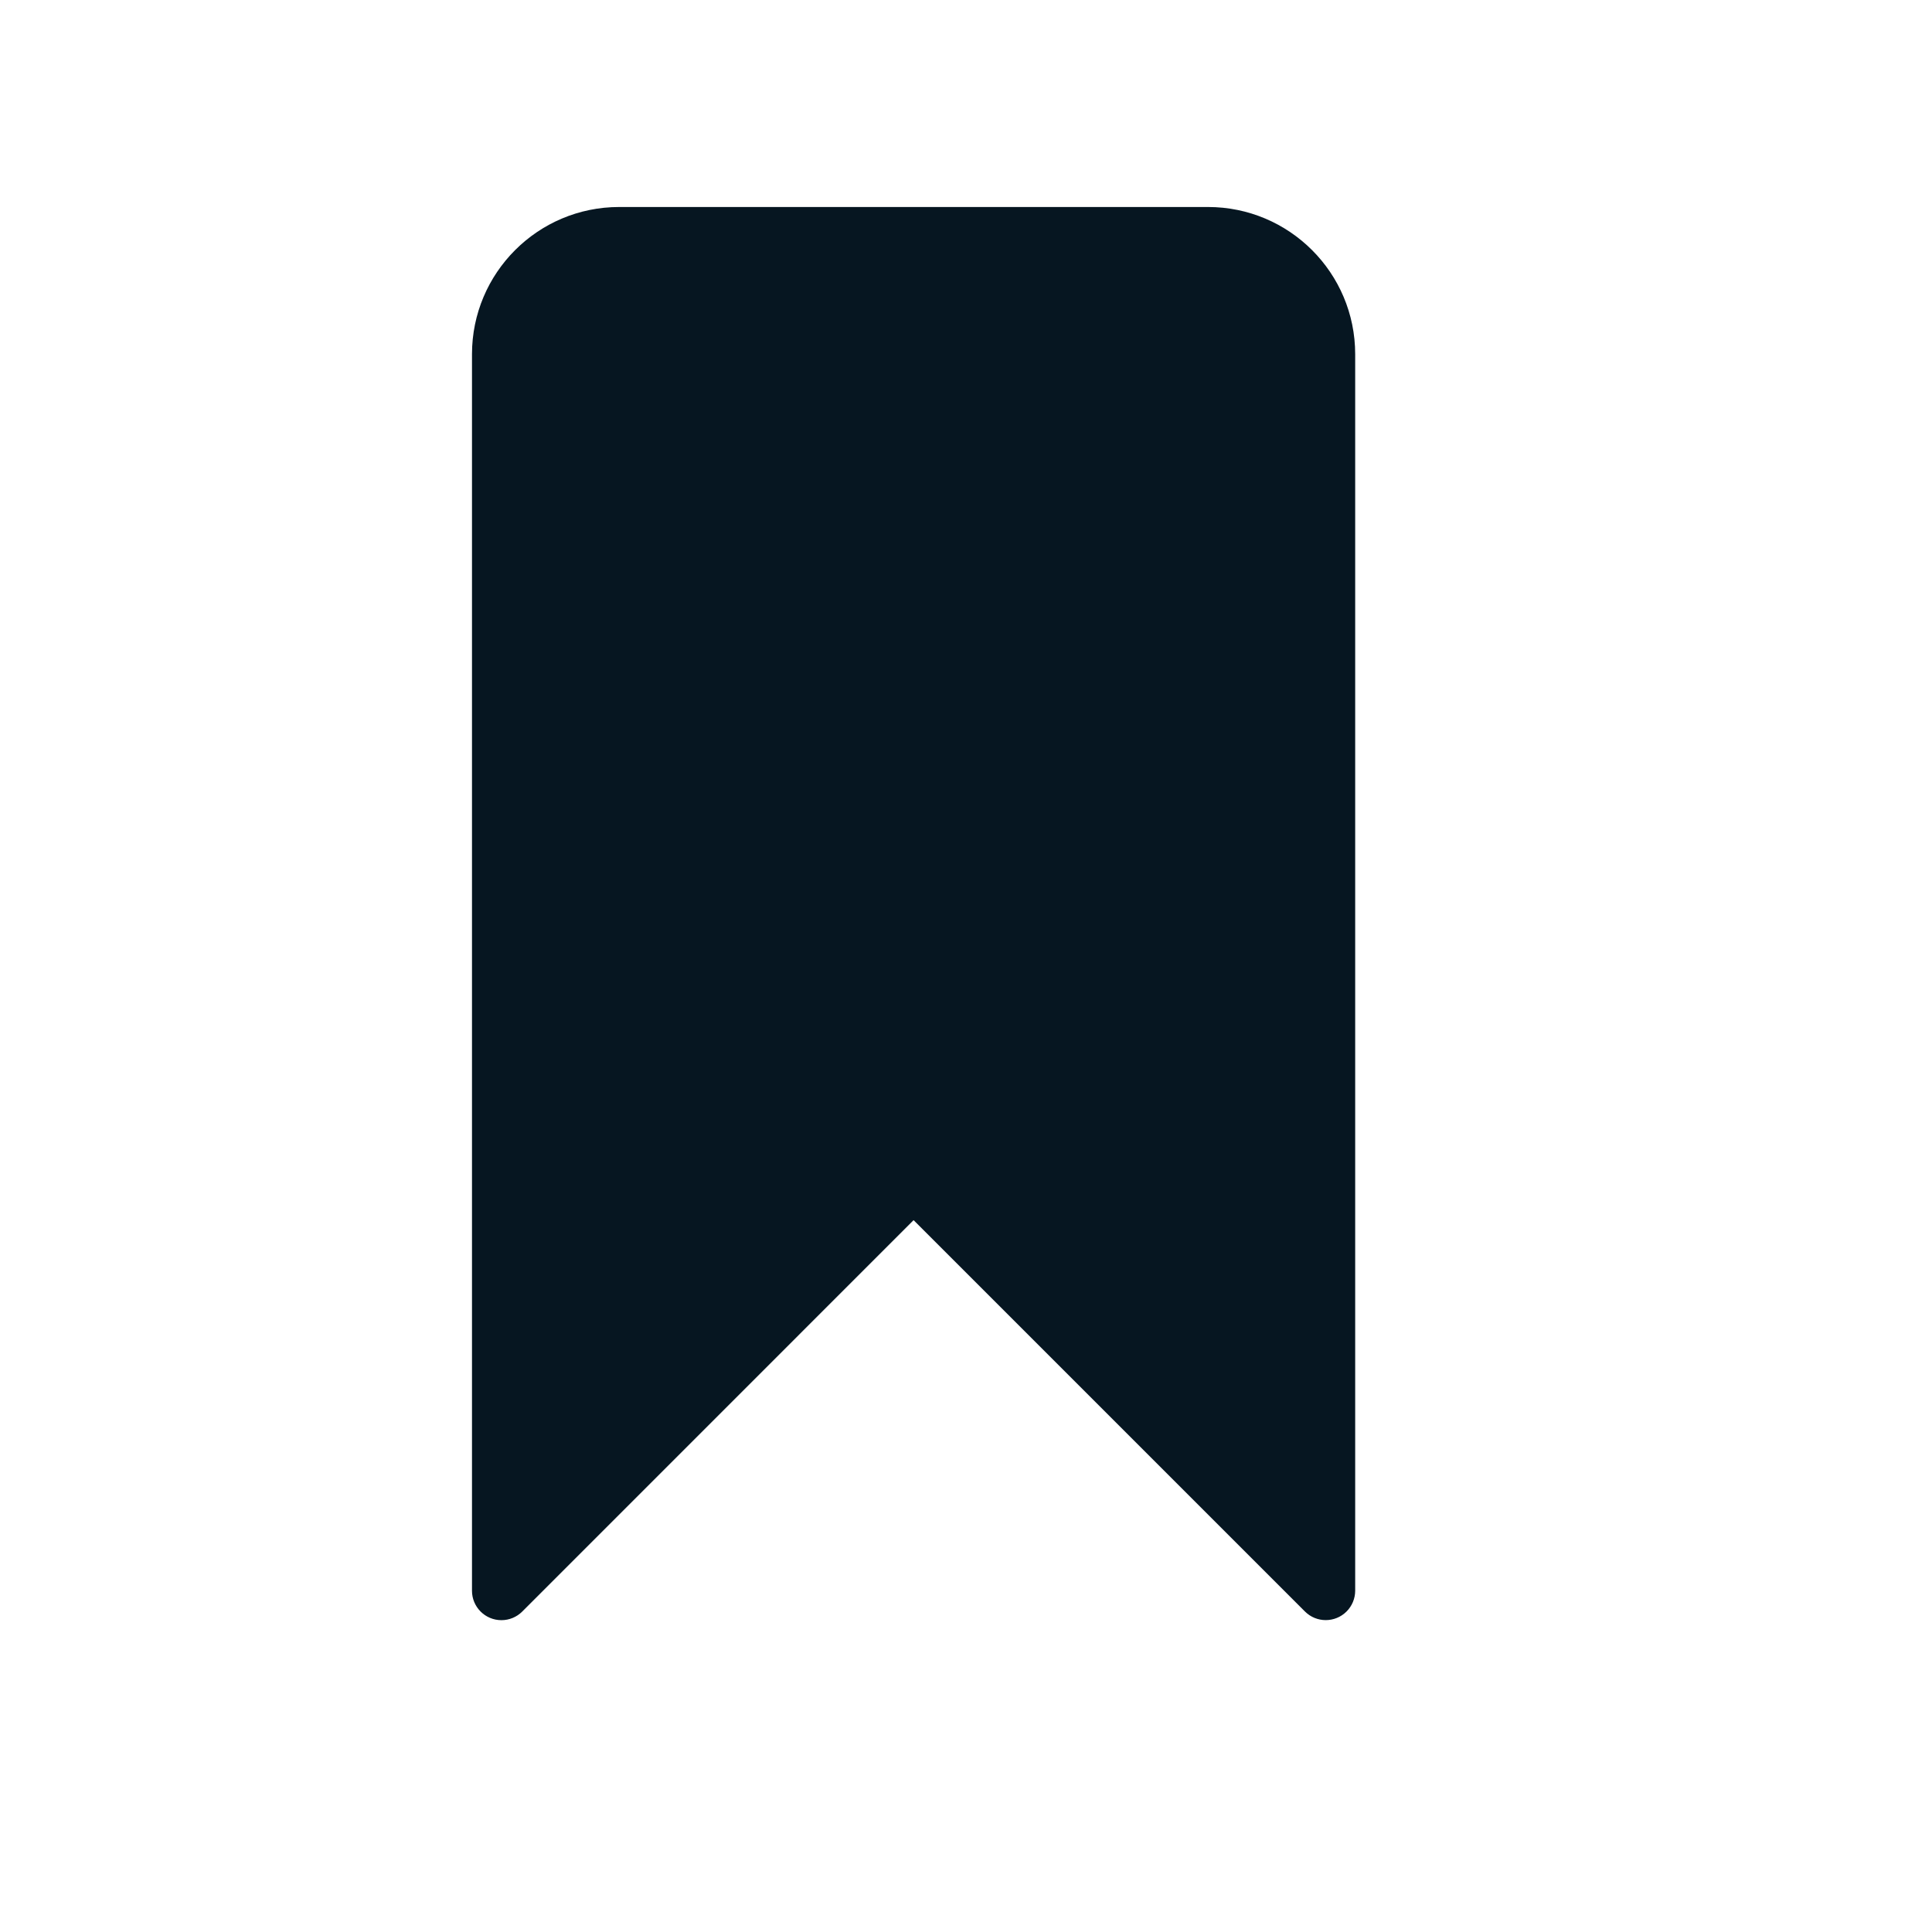
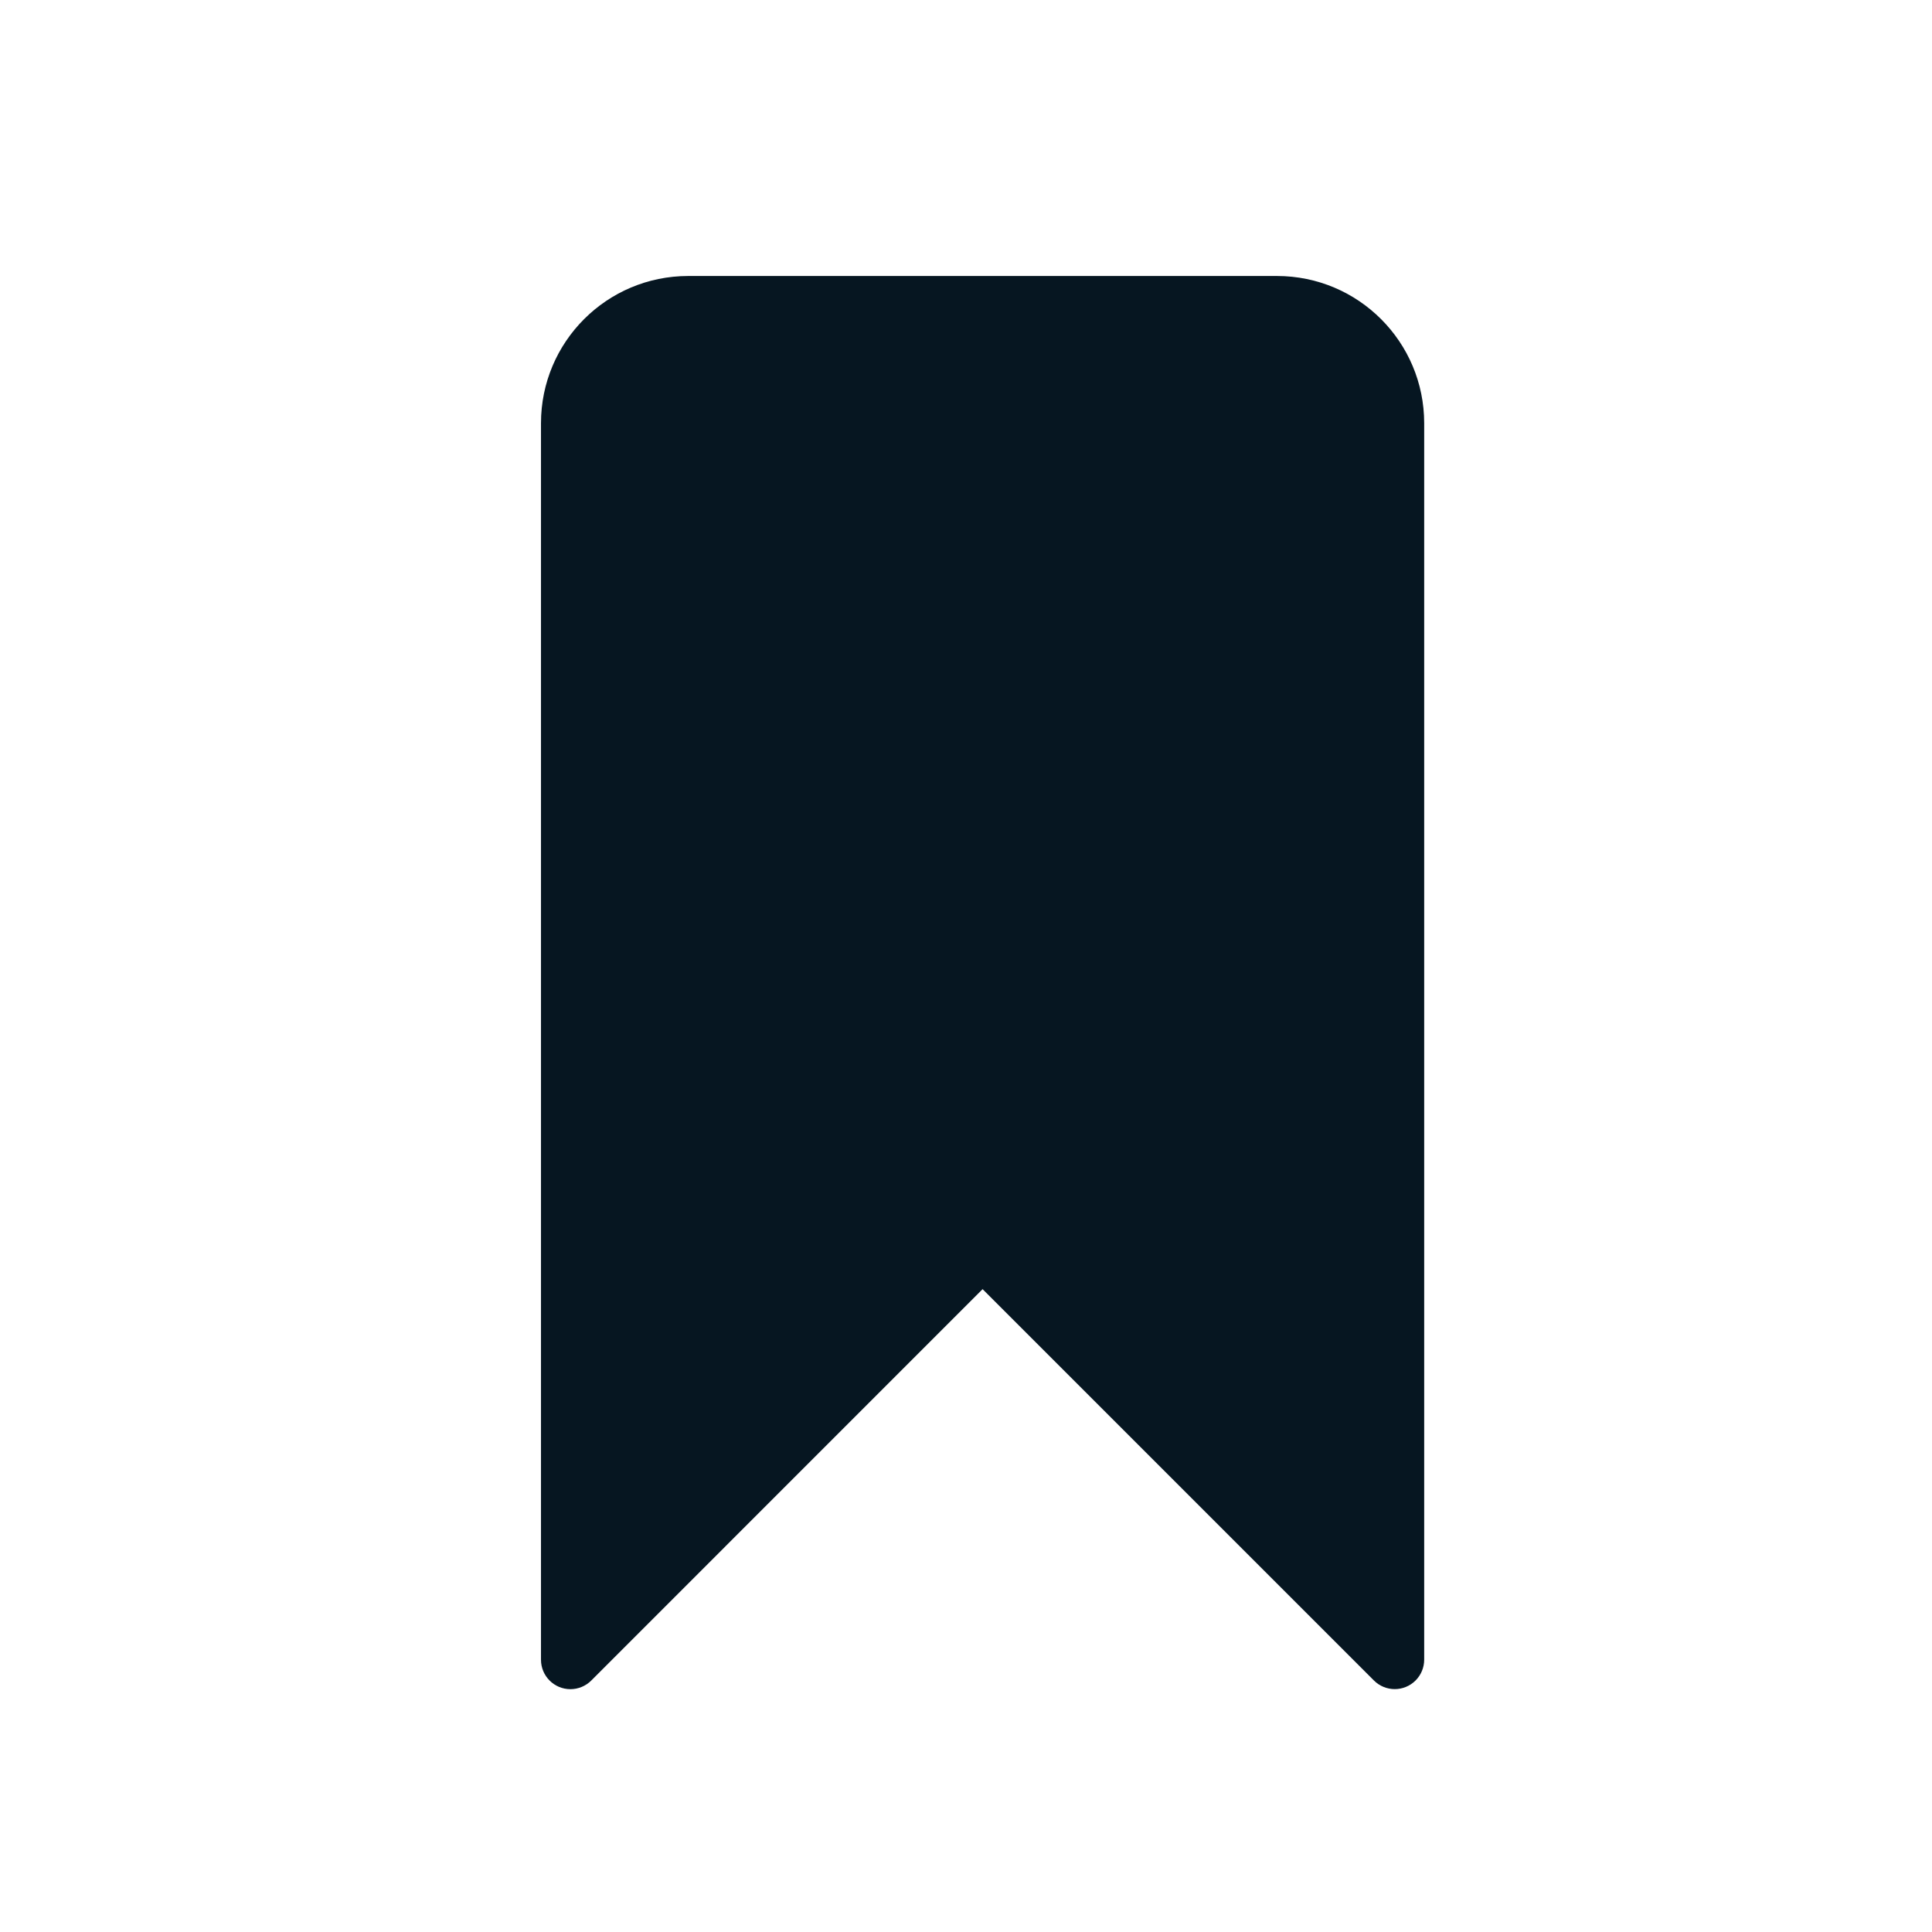
- <svg xmlns="http://www.w3.org/2000/svg" version="1.1" id="Capa_1" x="0px" y="0px" viewBox="-75 -75 700 700" style="enable-background:new 0 0 600 600;" xml:space="preserve">
+ <svg xmlns="http://www.w3.org/2000/svg" version="1.1" id="Capa_1" x="0px" y="0px" viewBox="-100 -100 700 700" style="enable-background:new 0 0 600 600;" xml:space="preserve">
  <path style="fill:#061621;" d="M362.676,0H149.343C119.888,0,96.01,23.878,96.01,53.333v448  c-0.011,5.891,4.757,10.675,10.648,10.686c2.84,0.005,5.565-1.123,7.571-3.134L256.01,367.083l141.781,141.781  c4.16,4.171,10.914,4.179,15.085,0.019c2.006-2.001,3.133-4.717,3.134-7.55v-448C416.01,23.878,392.131,0,362.676,0z" />
</svg>
